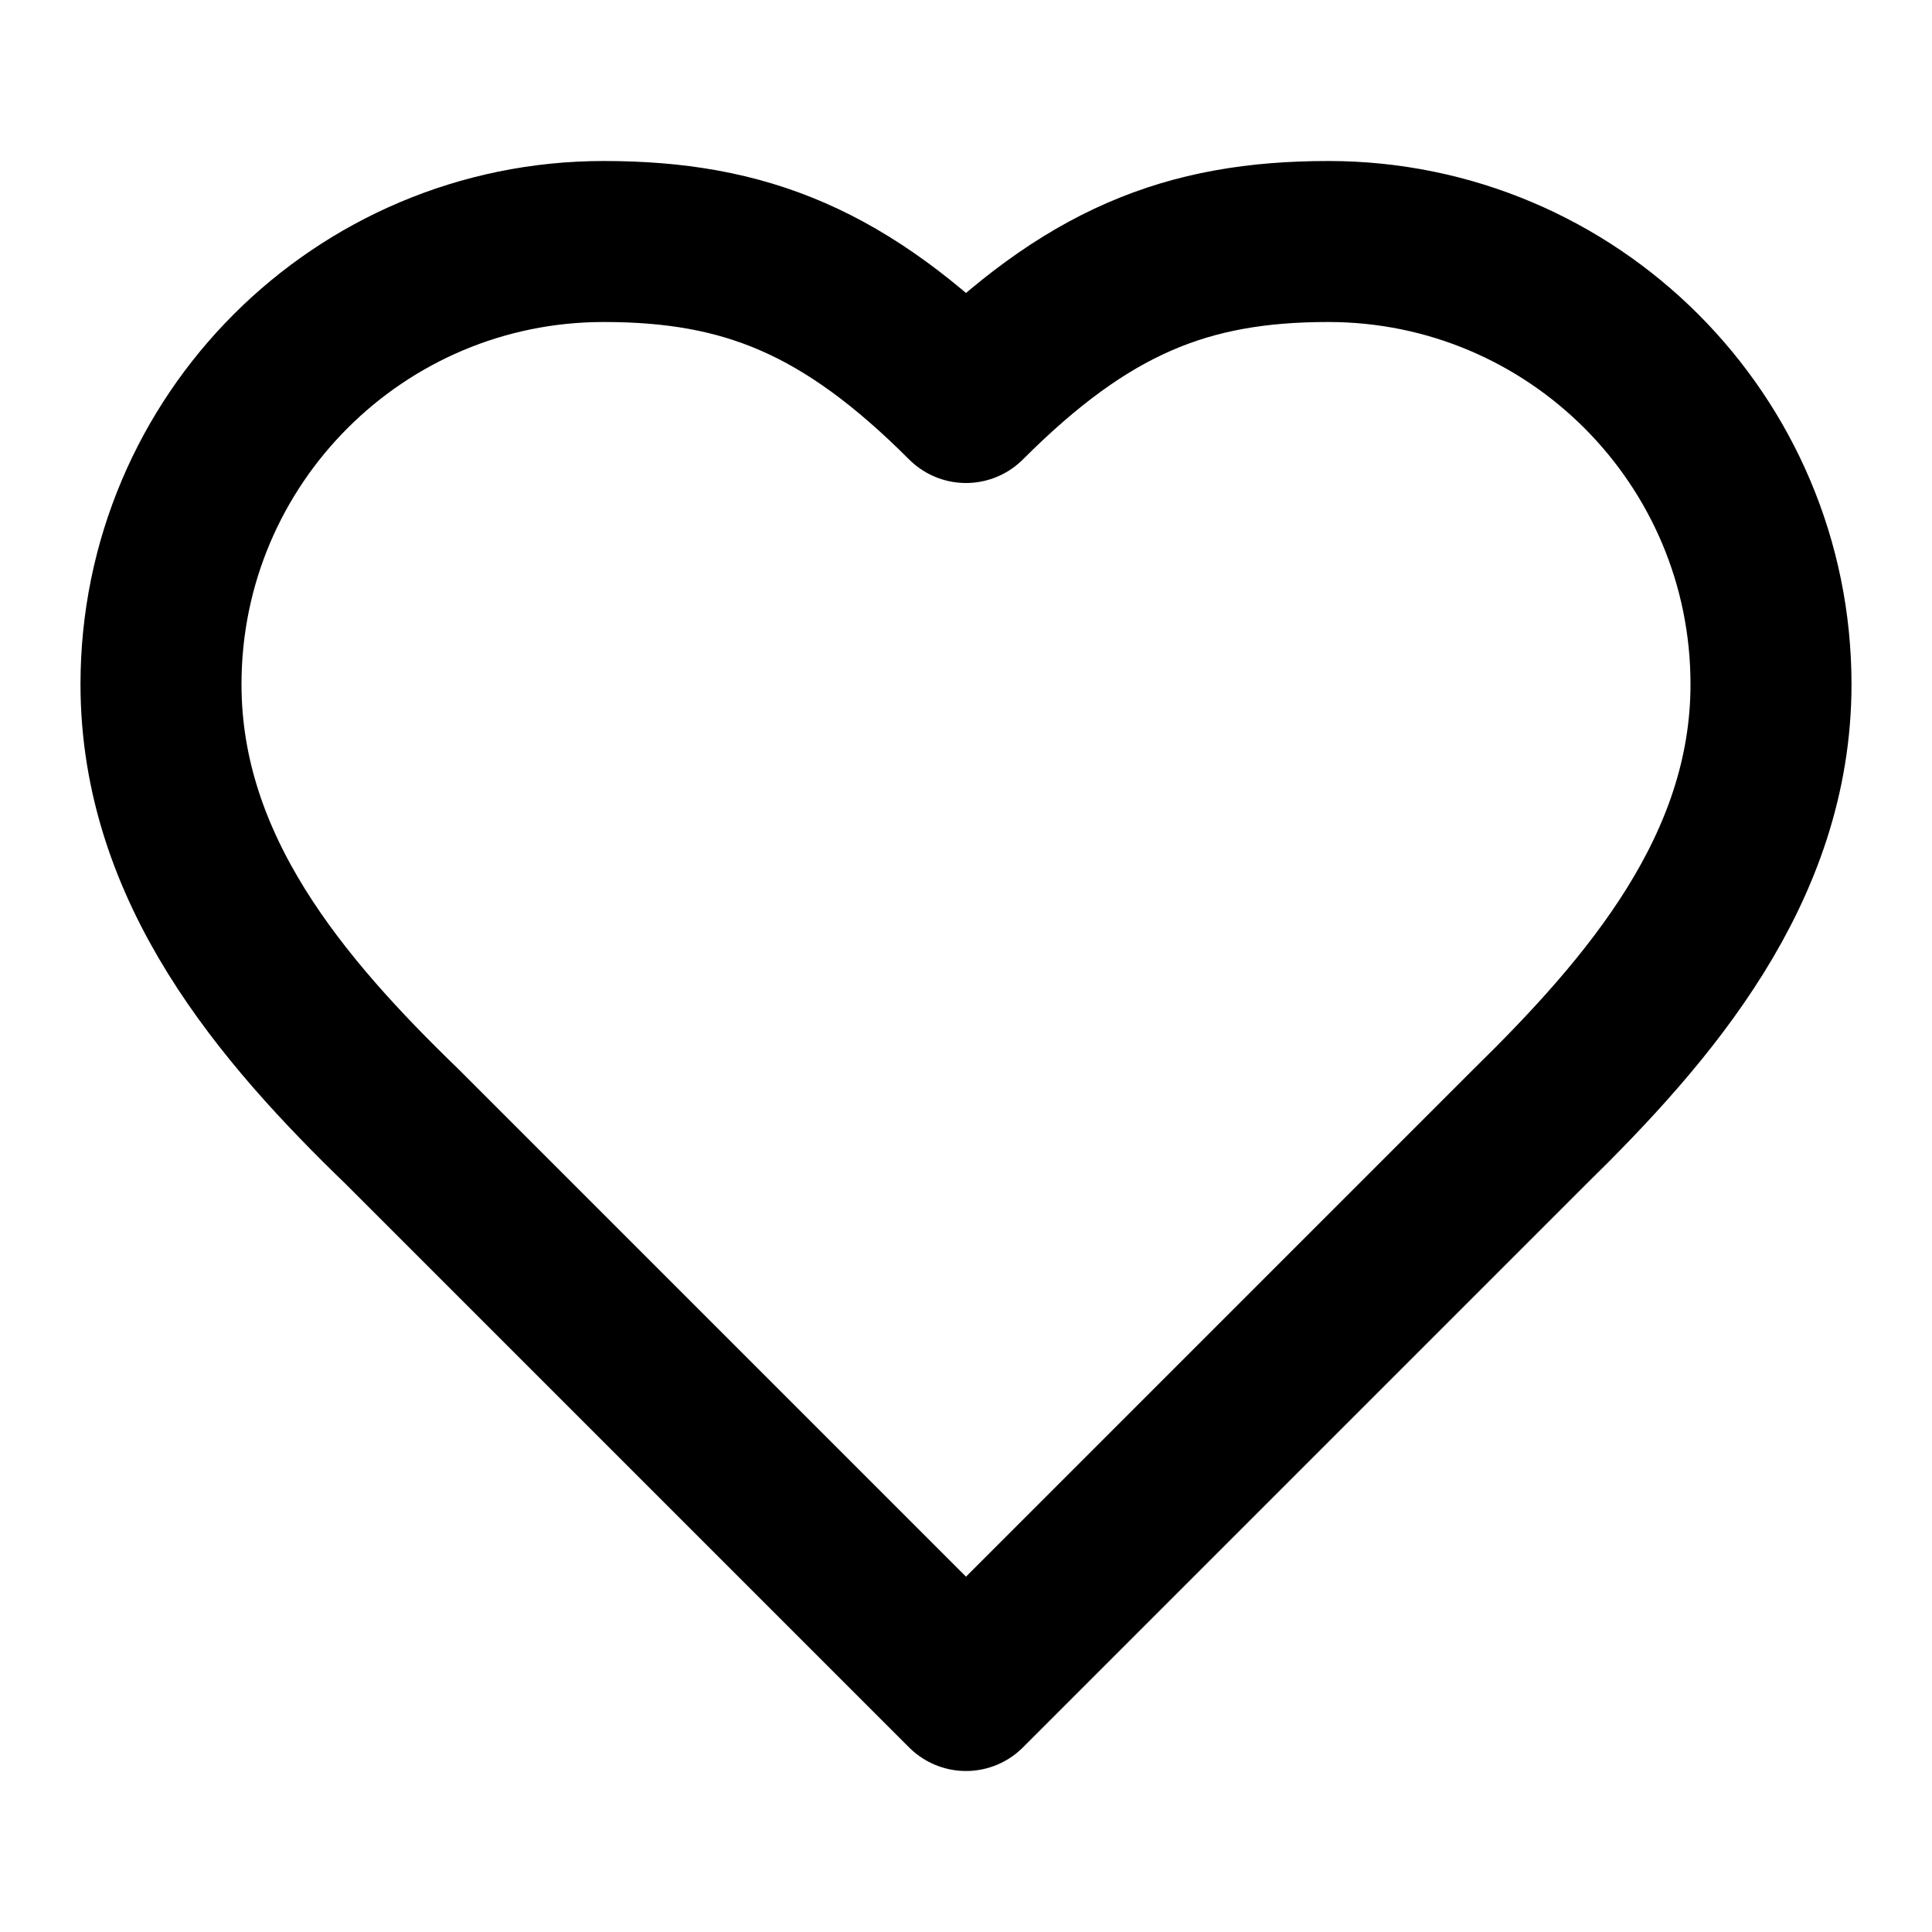
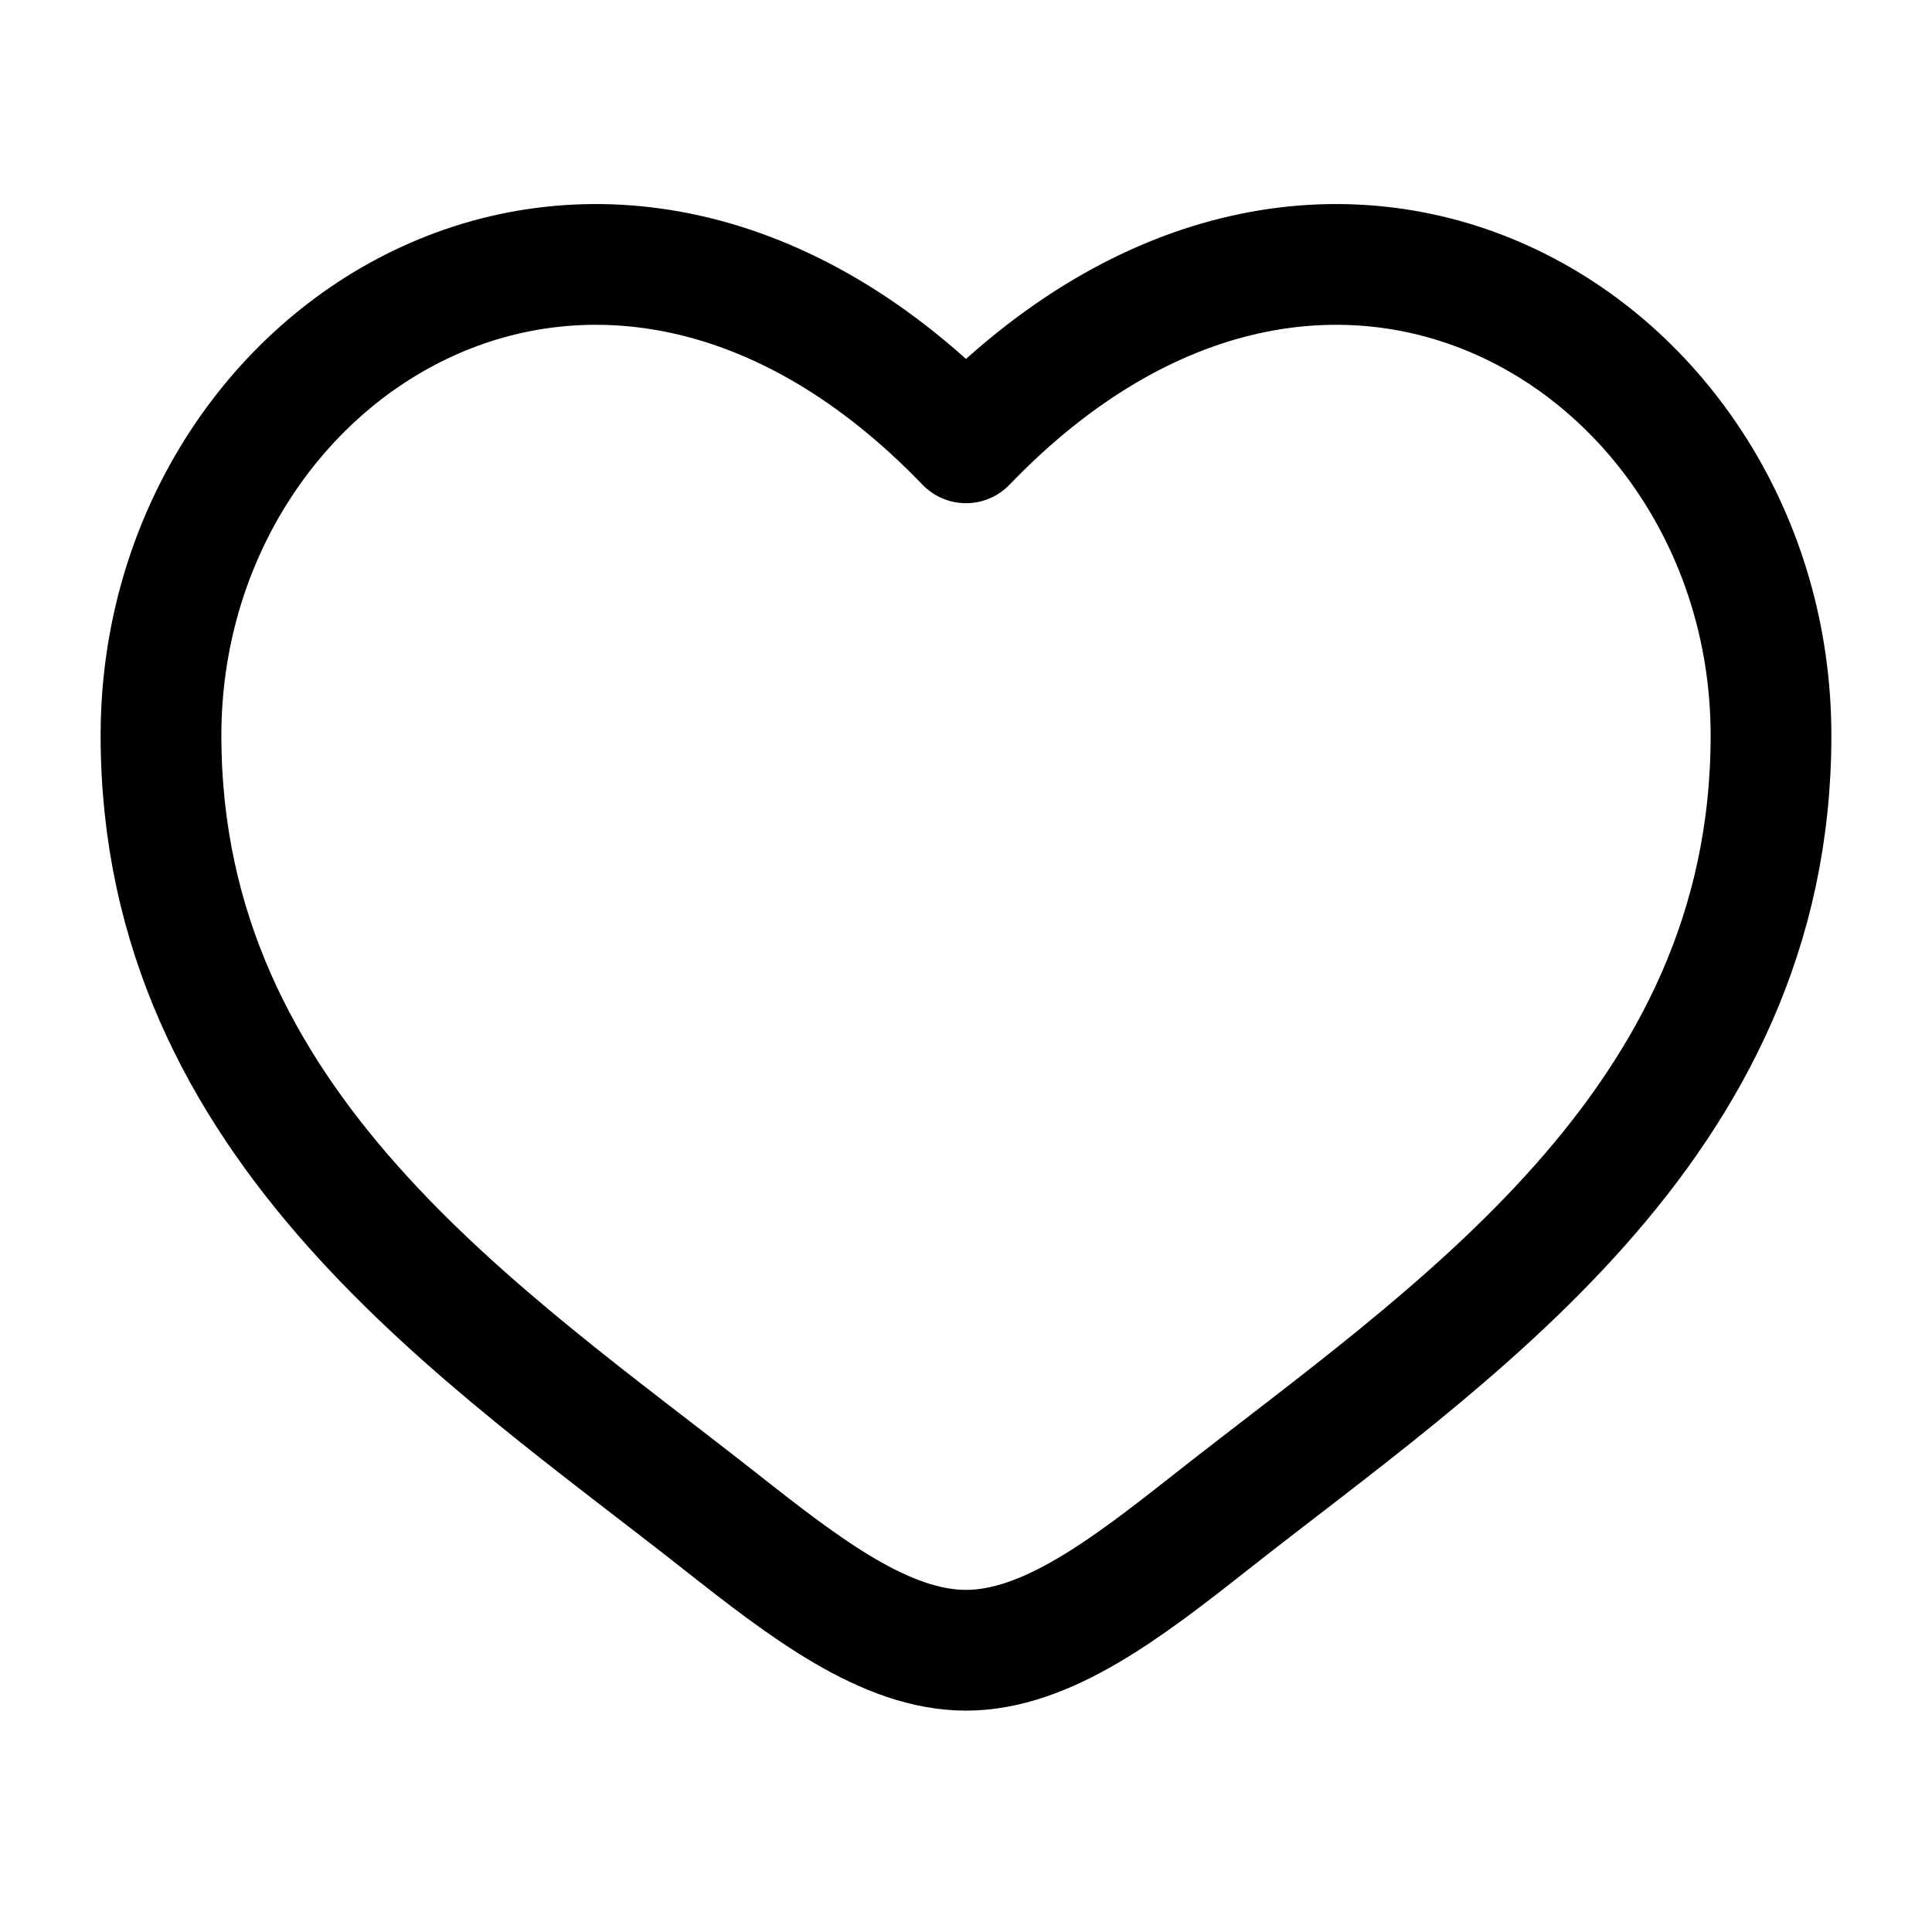
- <svg xmlns="http://www.w3.org/2000/svg" class="lucide lucide-heart" width="24" height="24" viewBox="0 0 24 24" fill="none" stroke="currentColor" stroke-width="2" stroke-linecap="round" stroke-linejoin="round">
-   <path d="M19 14c1.49-1.46 3-3.21 3-5.5A5.5 5.5 0 0 0 16.5 3c-1.76 0-3 .5-4.5 2-1.5-1.5-2.74-2-4.5-2A5.5 5.5 0 0 0 2 8.5c0 2.3 1.5 4.05 3 5.5l7 7Z" />
+ <svg xmlns="http://www.w3.org/2000/svg" width="24" height="24" viewBox="0 0 24 24" fill="none" stroke-width="1.5">
+   <path d="M8.962 18.911C6.019 16.591 2 14 2 9.137C2 4.274 7.5 0.825 12 5.501C16.5 0.825 22 4.274 22 9.137C22 14 17.981 16.591 15.038 18.911C14 19.729 13 20.5 12 20.5C11 20.5 10 19.729 8.962 18.911Z" stroke-linecap="round" stroke-linejoin="round" stroke="currentColor" />
</svg>
